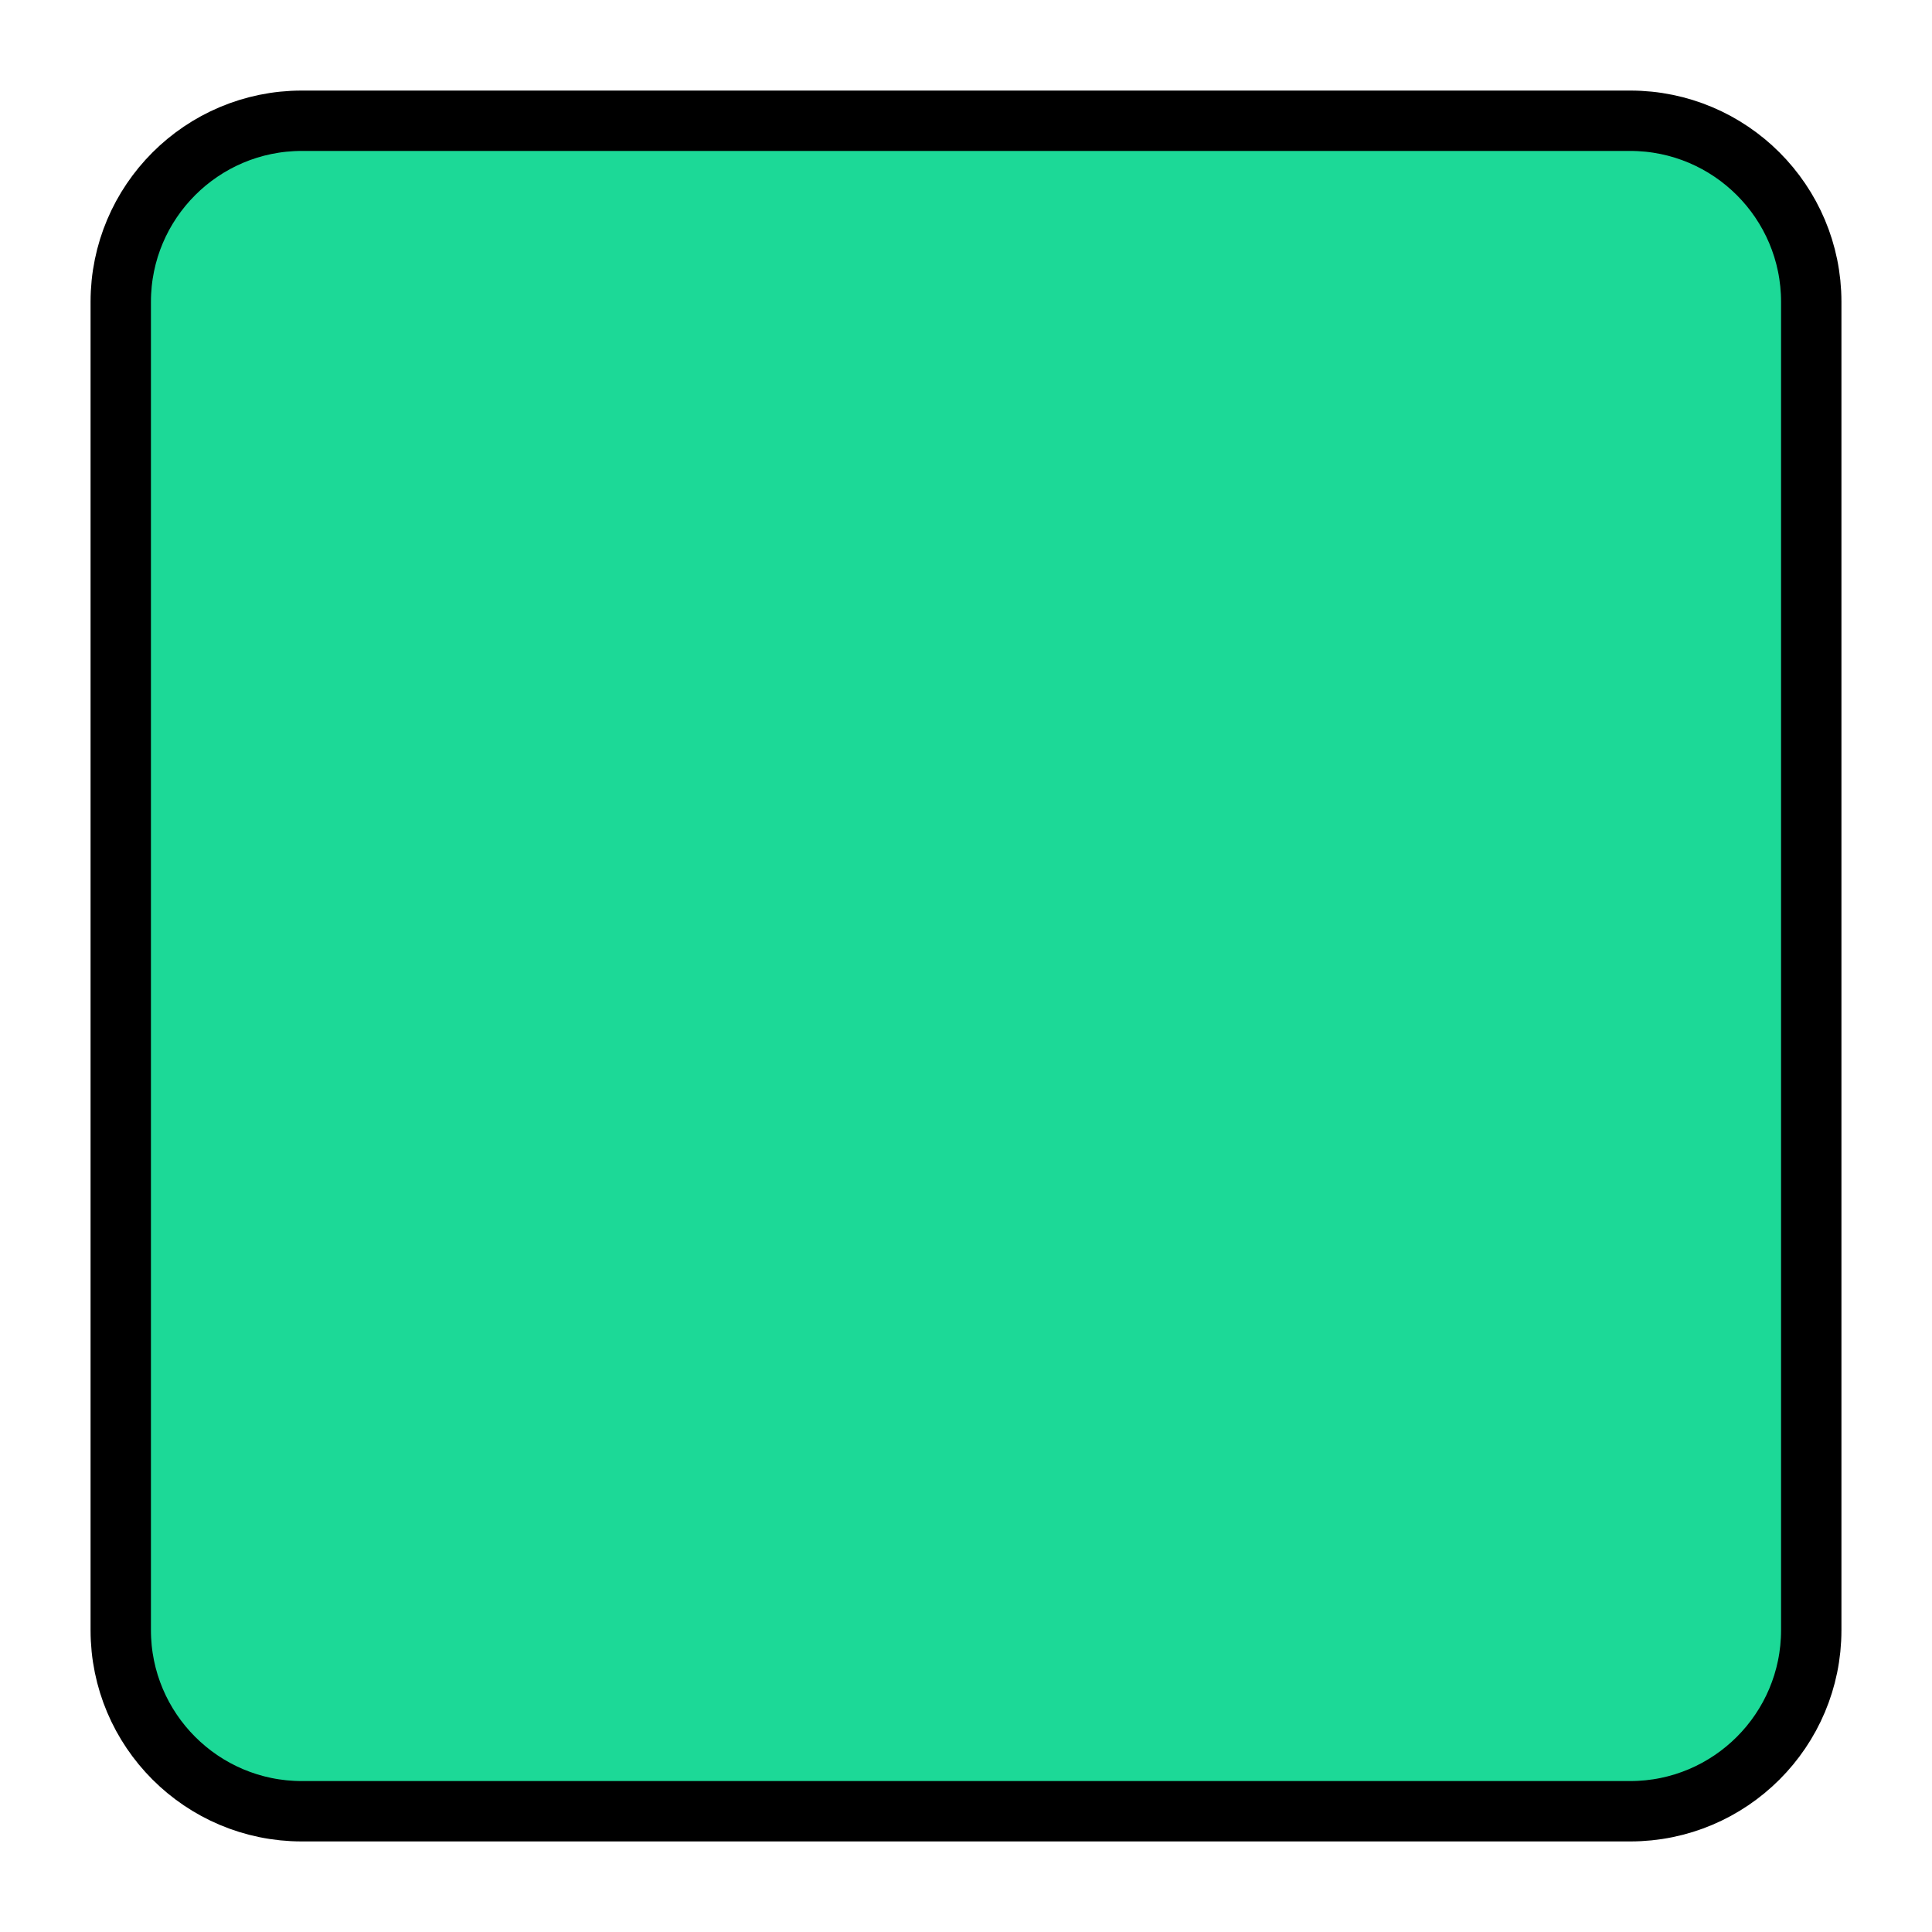
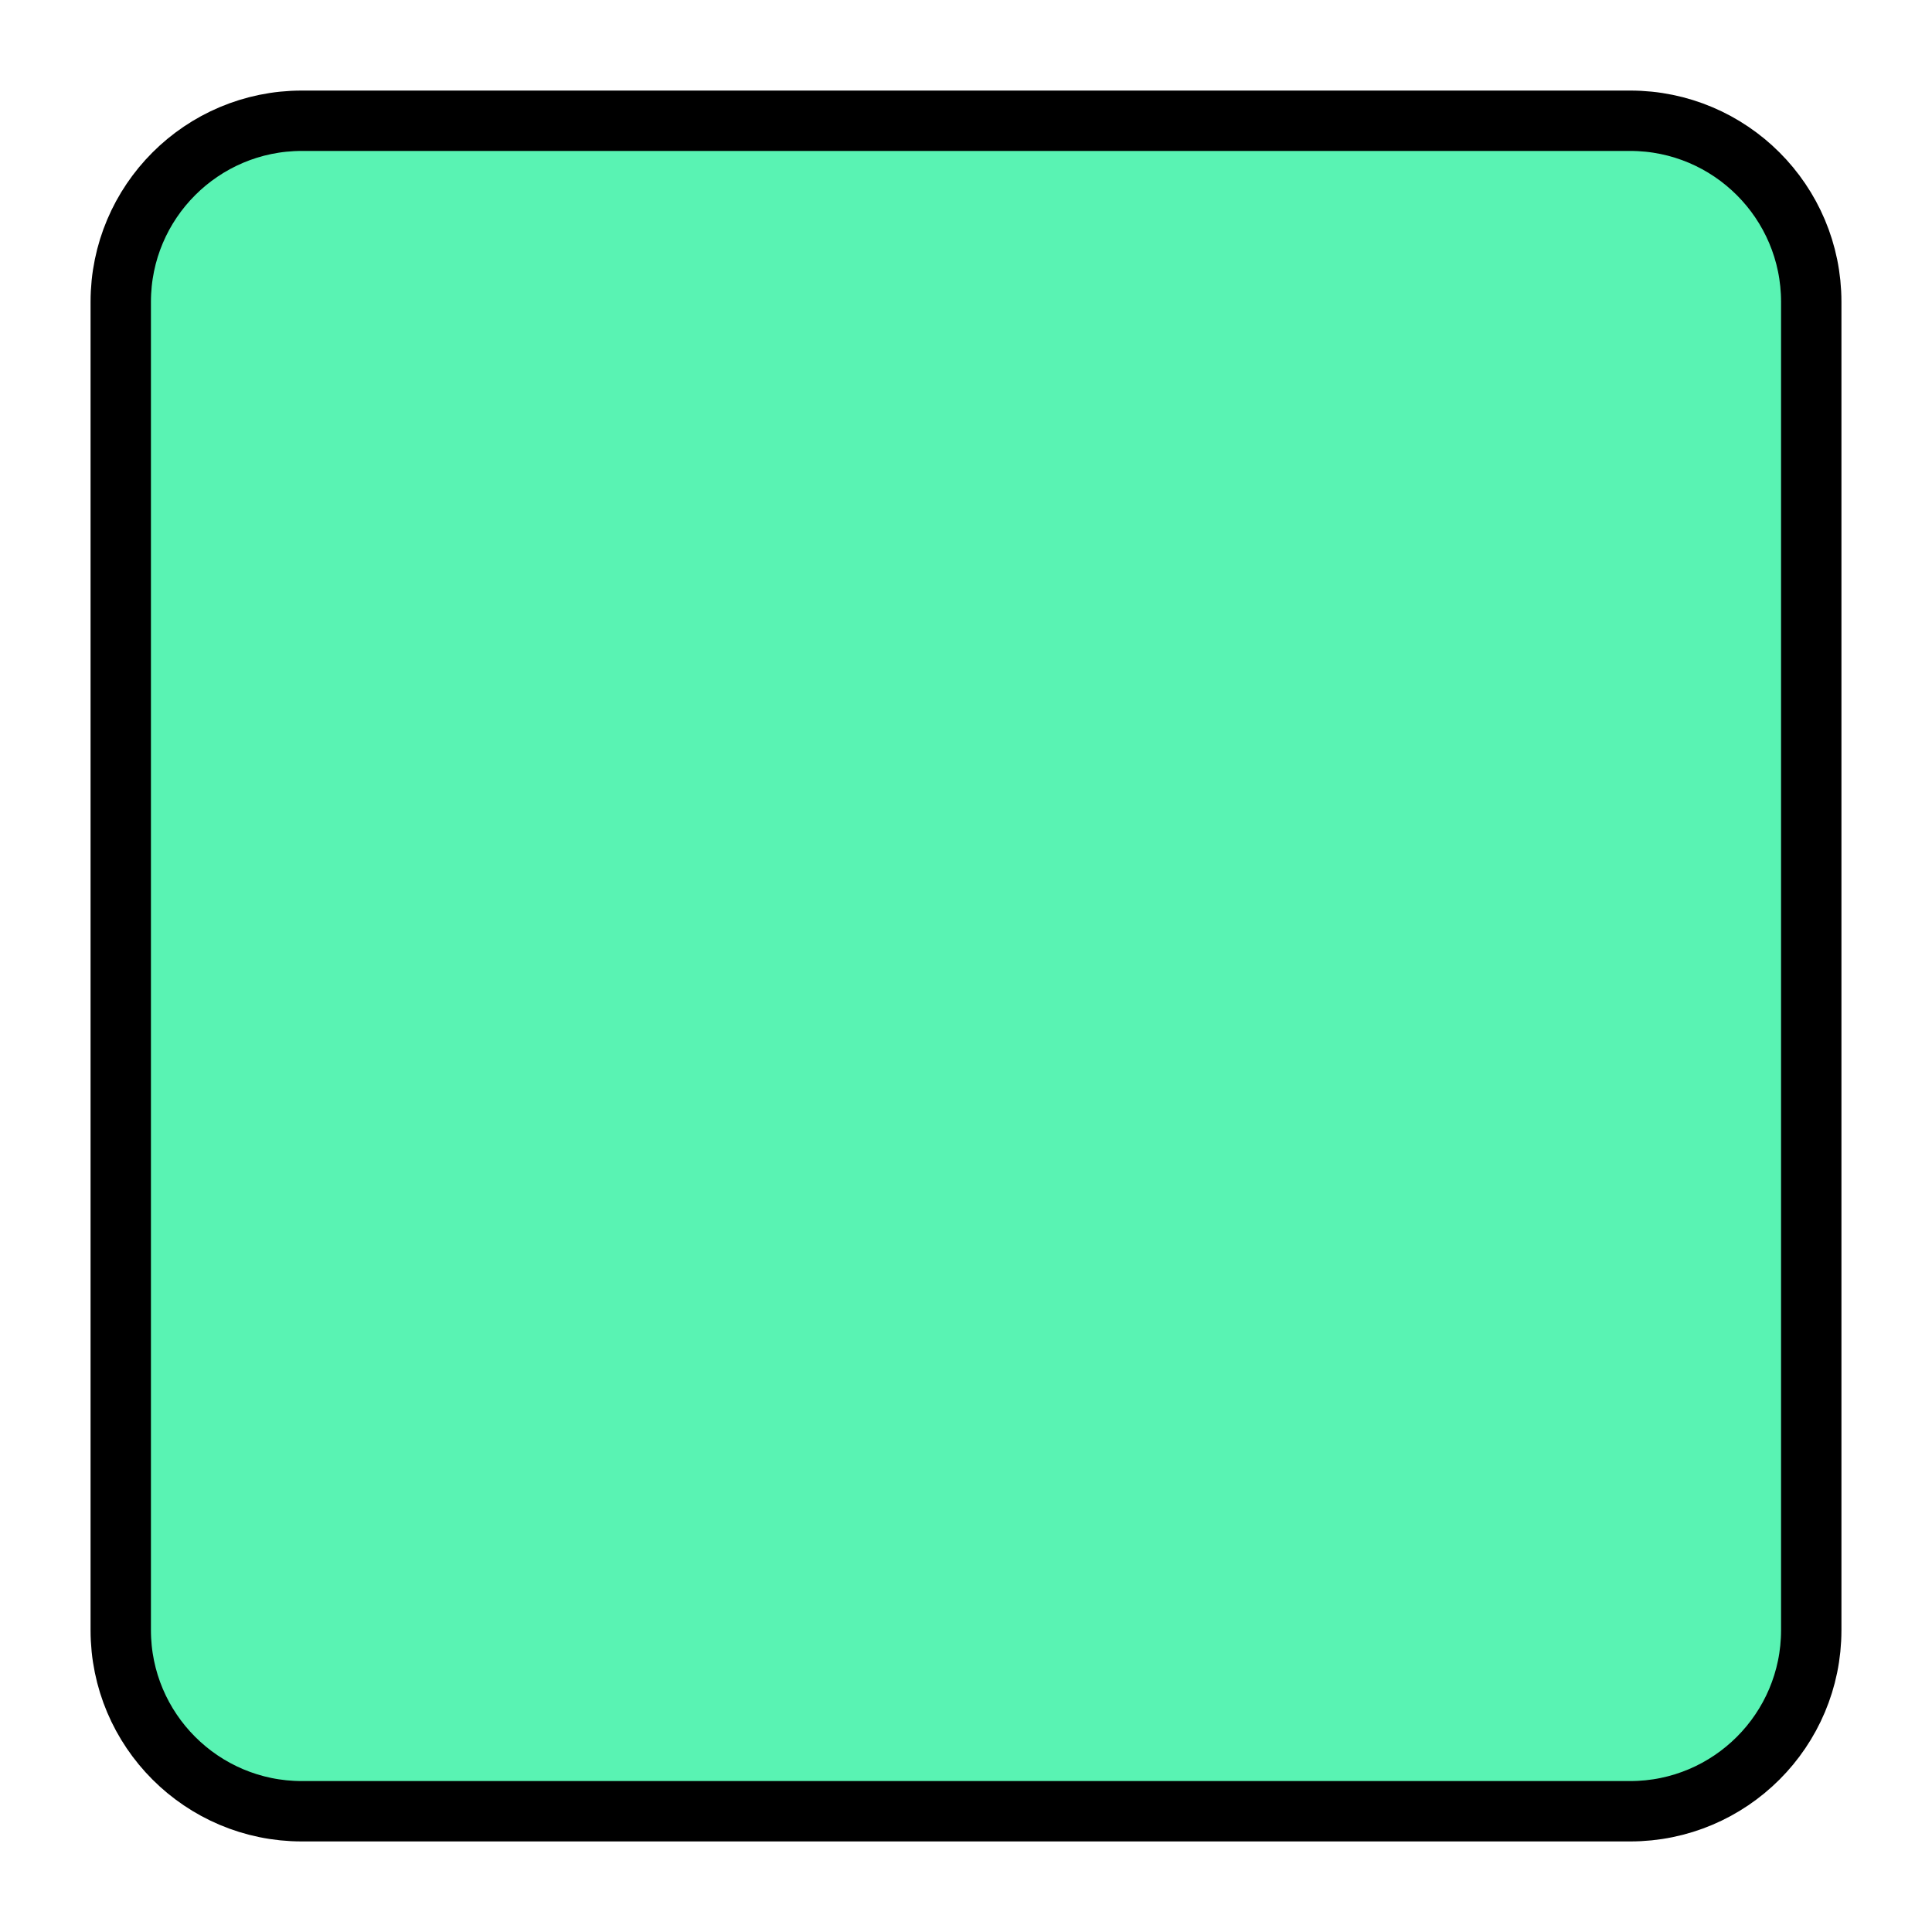
- <svg viewBox="-32 0 512 512" fill="#1cd997">
+ <svg viewBox="-32 0 512 512" fill="#59F3B3">
  <path stroke="#000" stroke-width="16" d="M400 32H48C21.5 32 0 53.5 0 80v352c0 26.5 21.5 48 48 48h352c26.5 0 48-21.5 48-48V80c0-26.5-21.5-48-48-48z" />
</svg>
